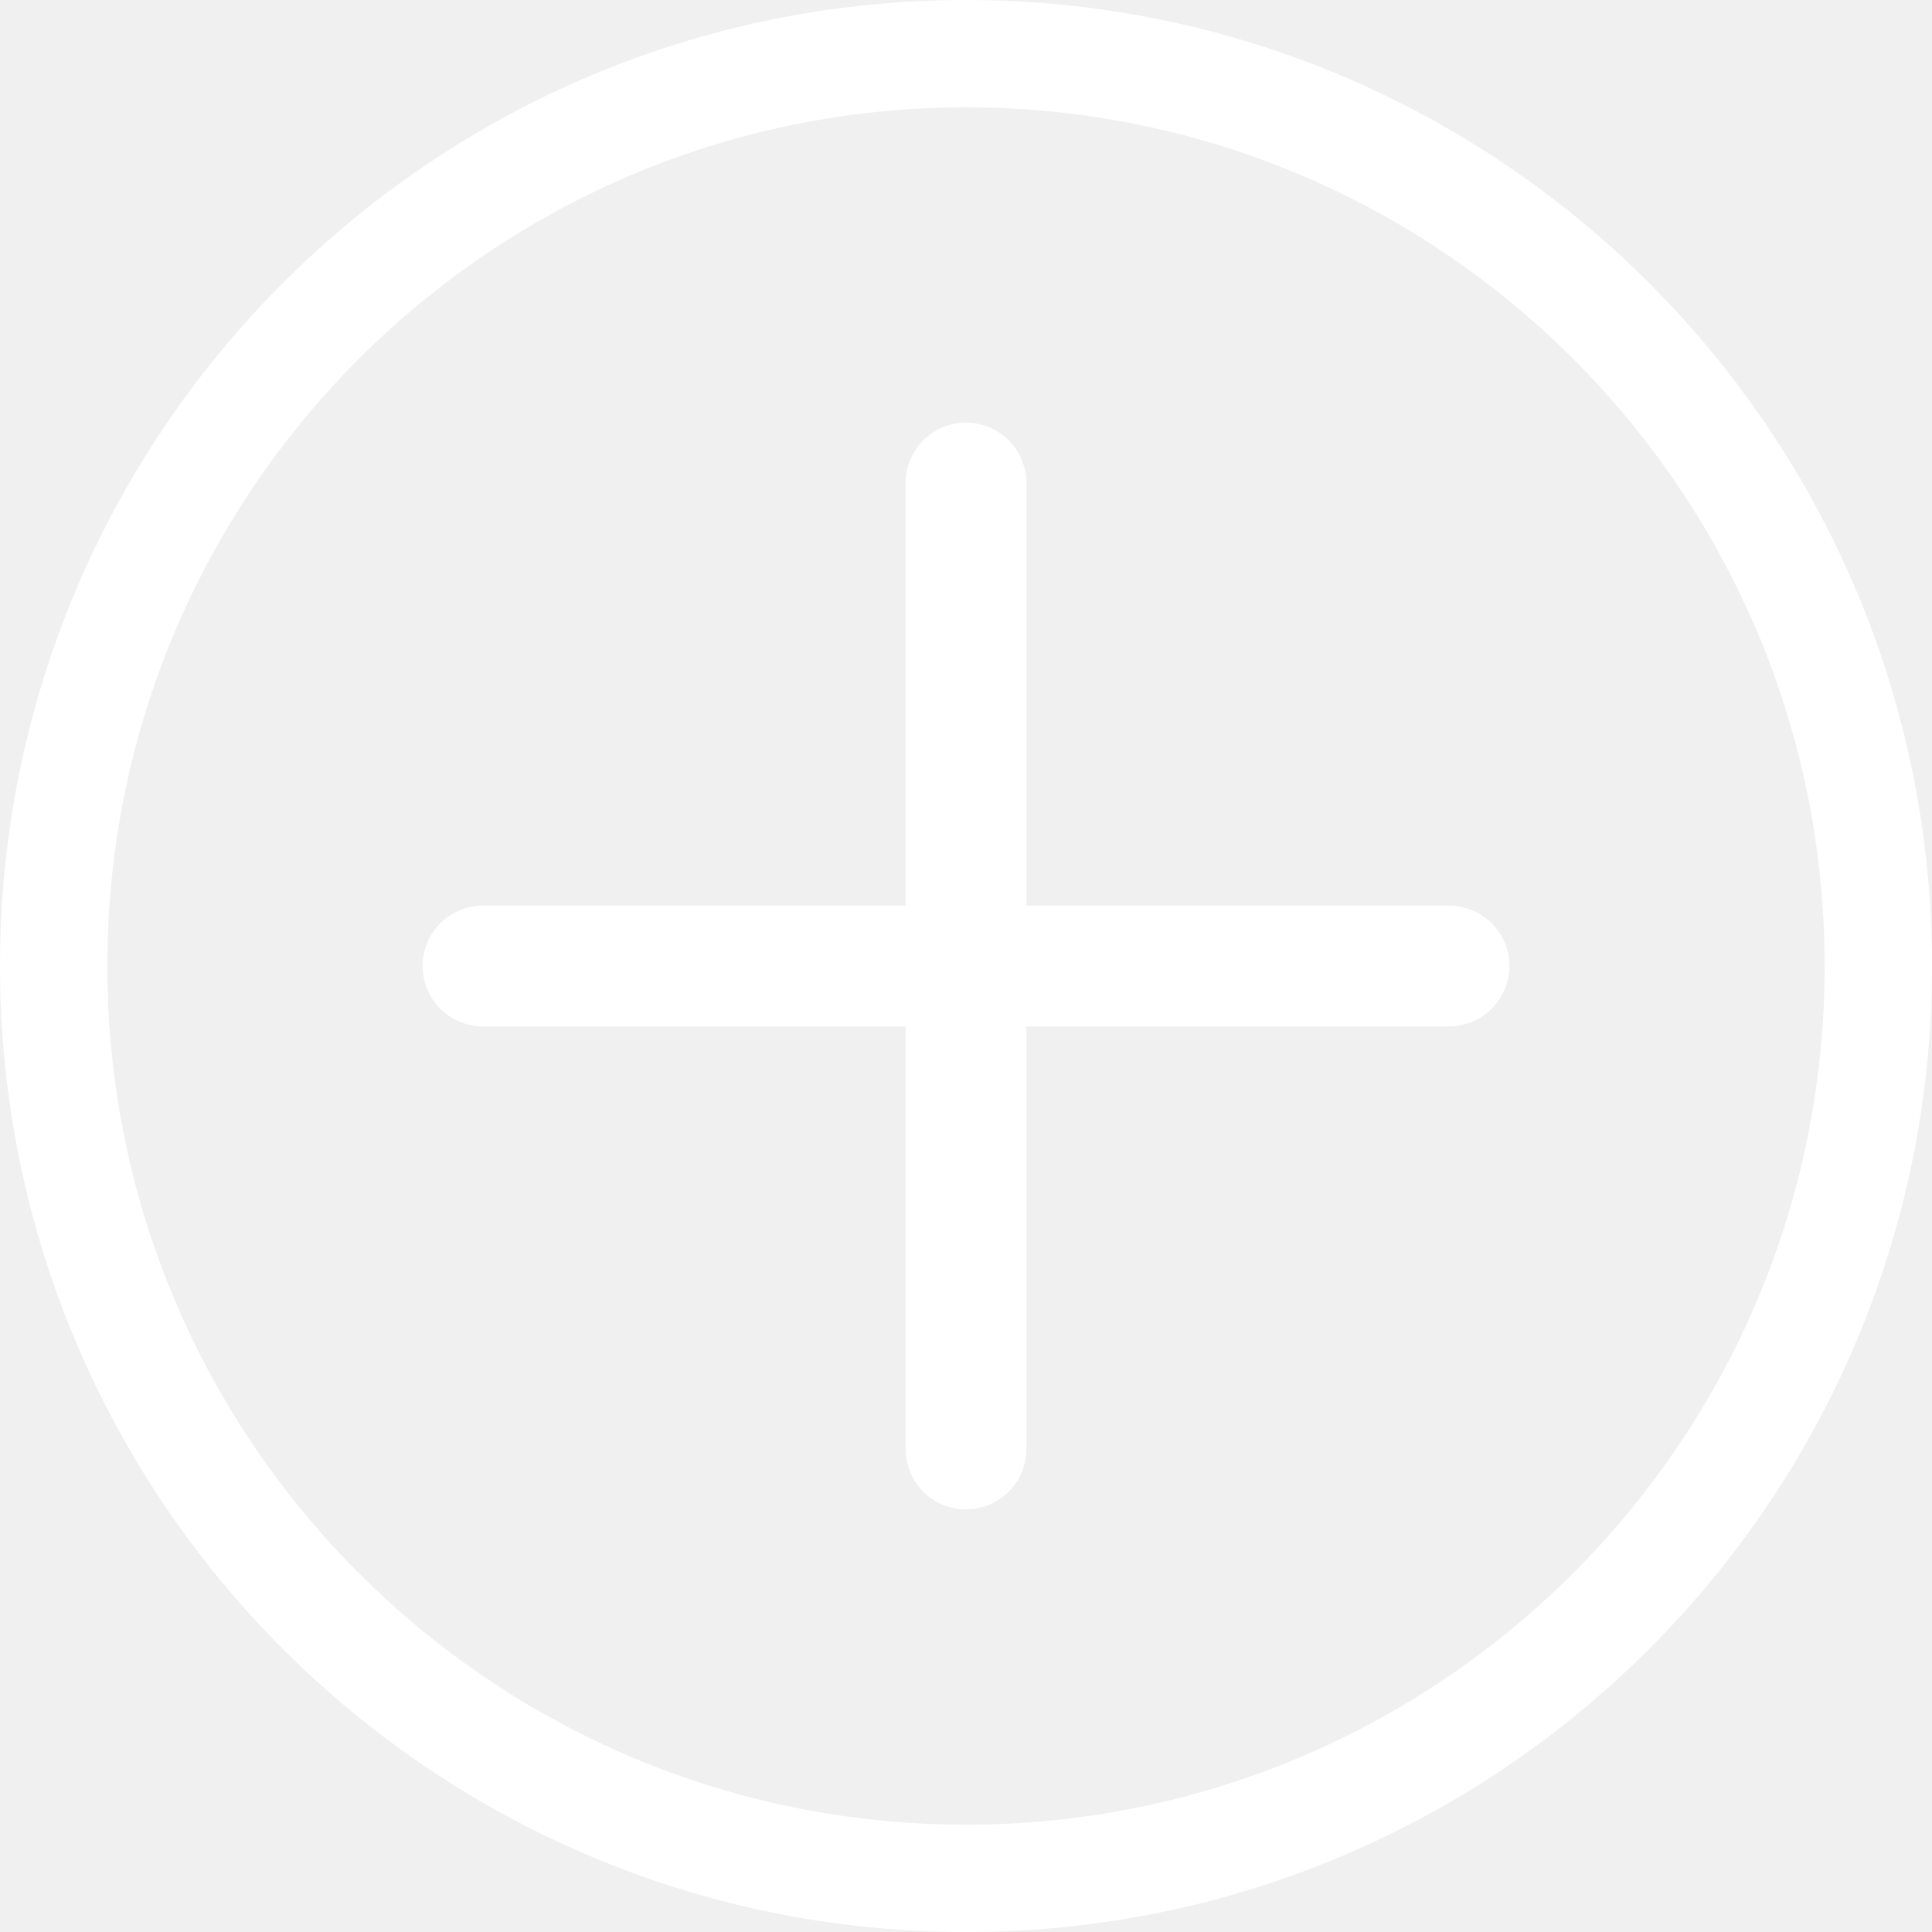
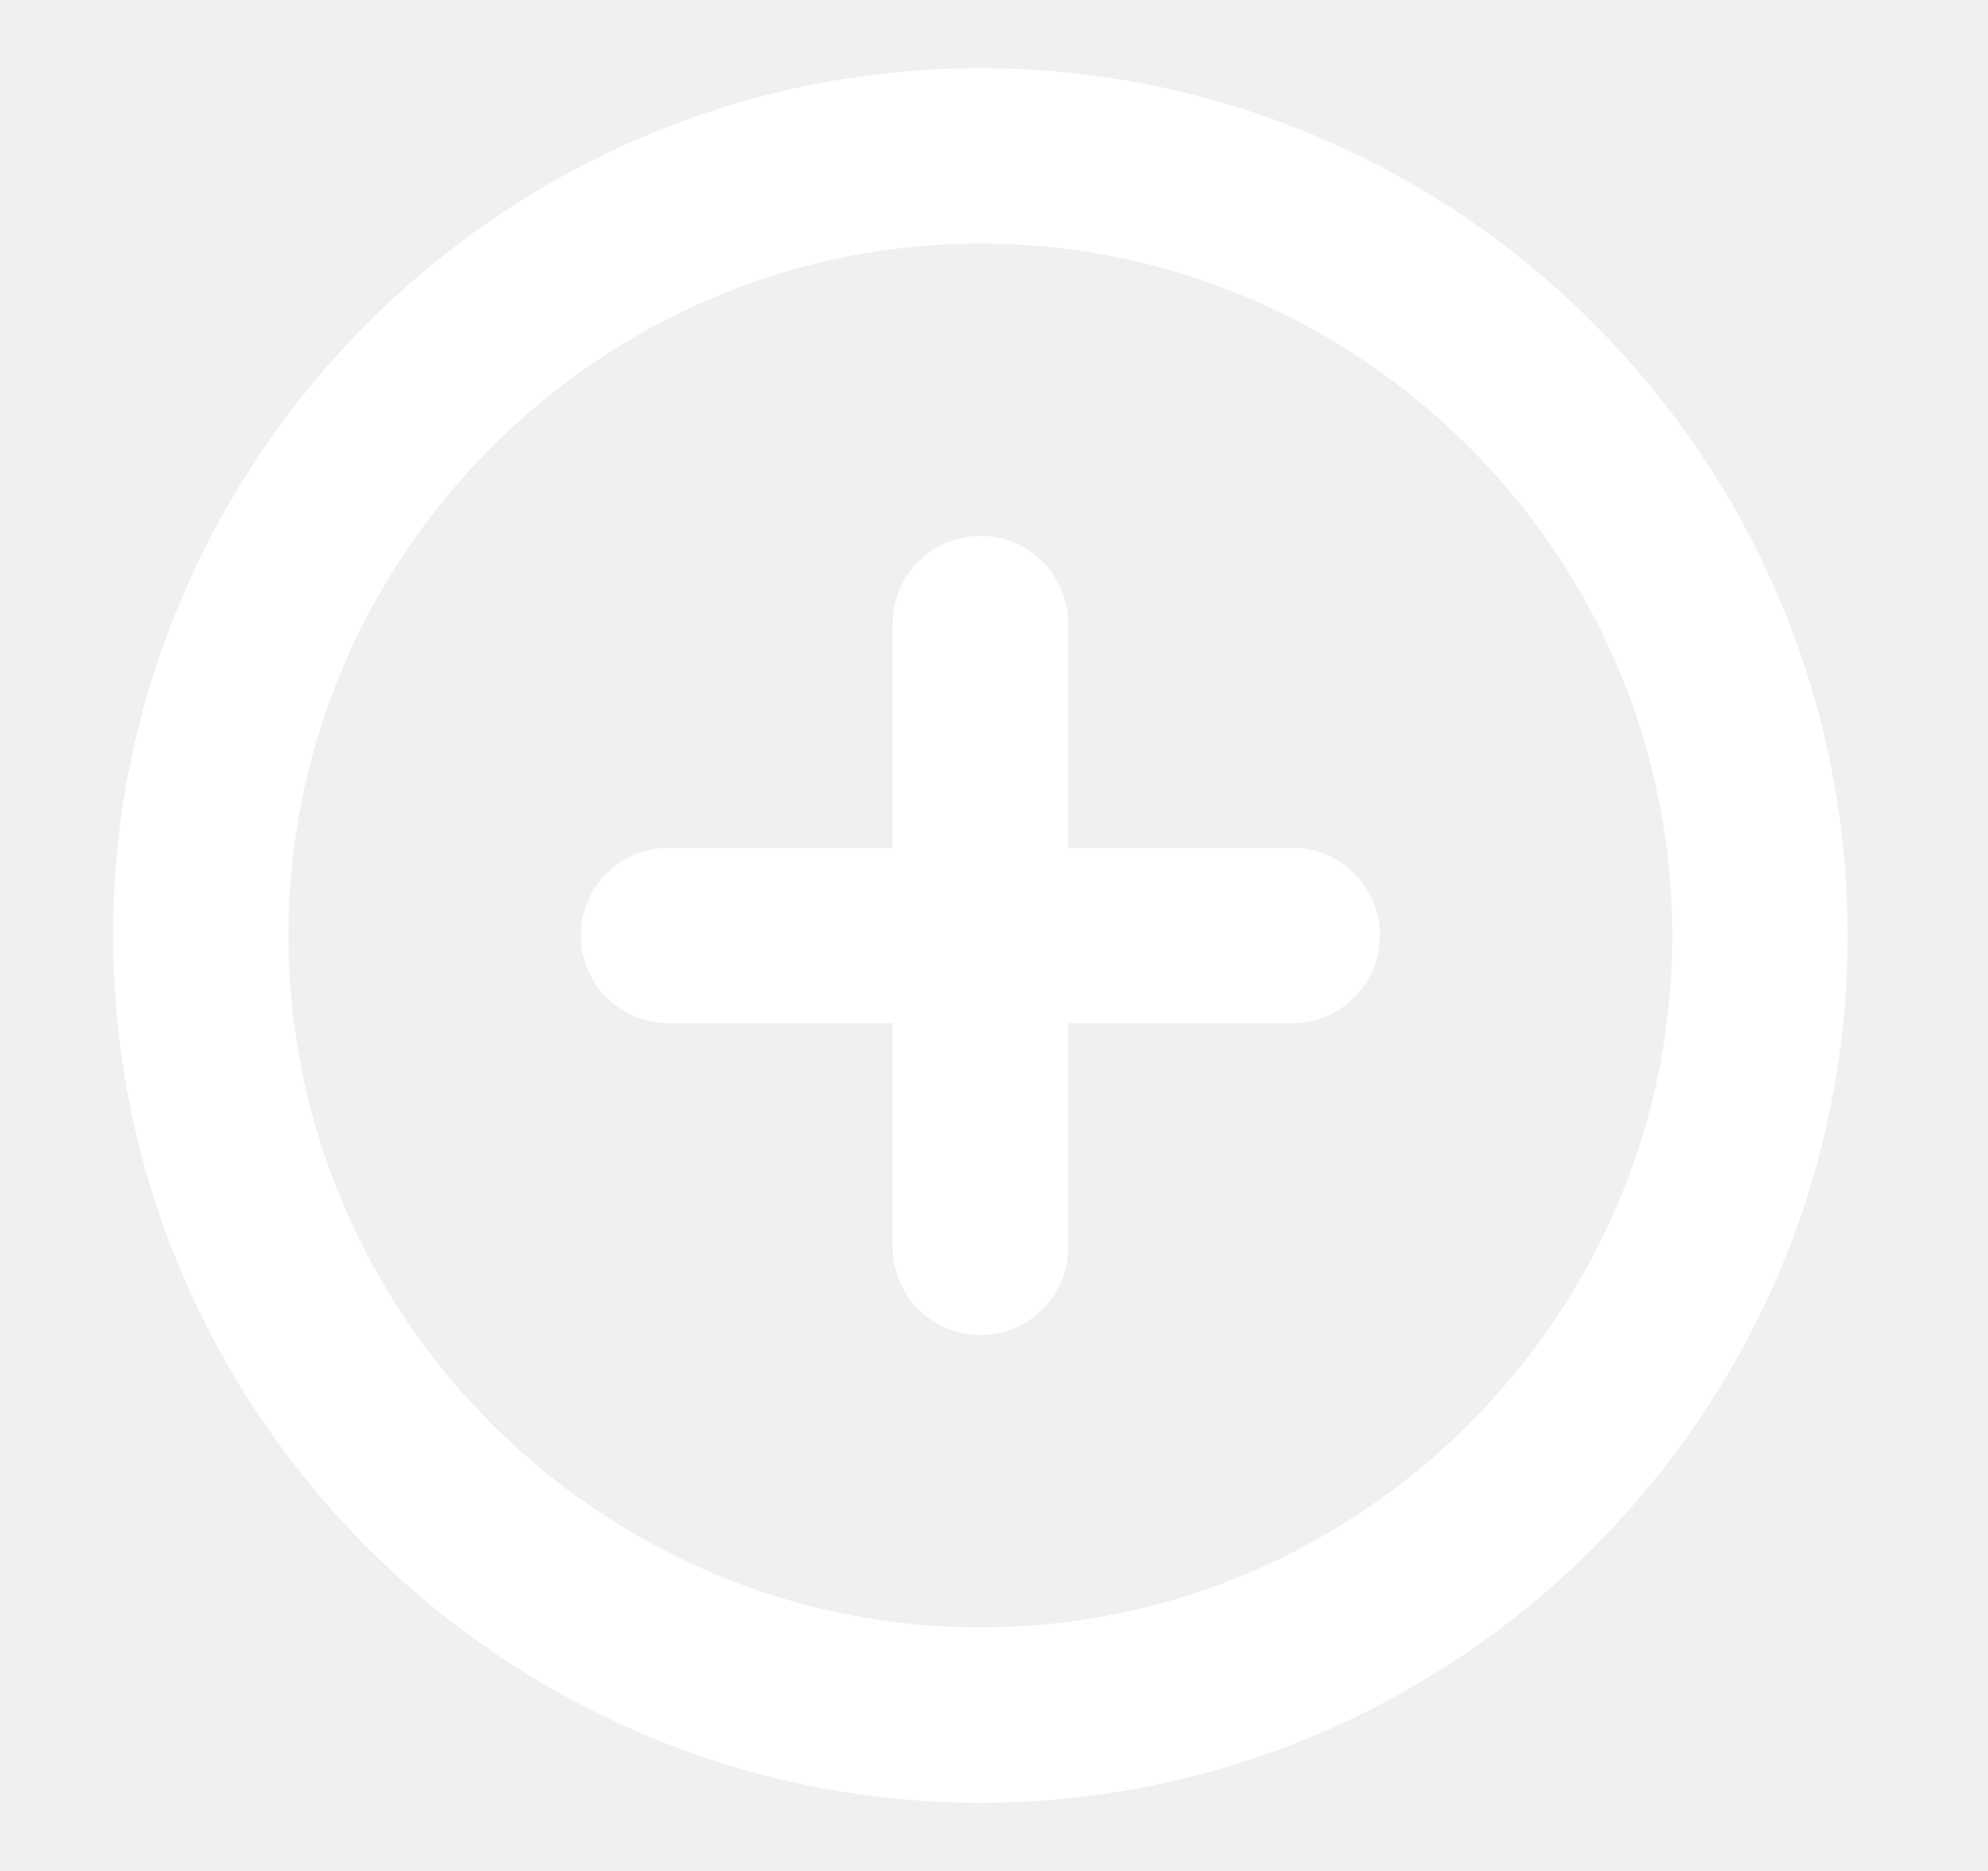
- <svg xmlns="http://www.w3.org/2000/svg" width="18" height="18" viewBox="0 0 18 18" fill="none">
-   <rect x="0.5" y="0.5" width="17" height="17" rx="8.5" stroke="white" />
-   <path d="M4.5 9H13.5" stroke="white" stroke-width="1.125" stroke-linecap="round" stroke-linejoin="round" />
-   <path d="M9 13.5V4.5" stroke="white" stroke-width="1.125" stroke-linecap="round" stroke-linejoin="round" />
+ <svg xmlns="http://www.w3.org/2000/svg" width="17" height="16" viewBox="0 0 17 16" fill="none">
+   <path d="M8.384 14.667C12.05 14.667 15.05 11.667 15.05 8C15.05 4.333 12.05 1.333 8.384 1.333C4.717 1.333 1.717 4.333 1.717 8C1.717 11.667 4.717 14.667 8.384 14.667Z" stroke="white" stroke-width="1.5" stroke-linecap="round" stroke-linejoin="round" />
+   <path d="M5.717 8H11.05" stroke="white" stroke-width="1.5" stroke-linecap="round" stroke-linejoin="round" />
+   <path d="M8.384 10.667V5.333" stroke="white" stroke-width="1.5" stroke-linecap="round" stroke-linejoin="round" />
</svg>
